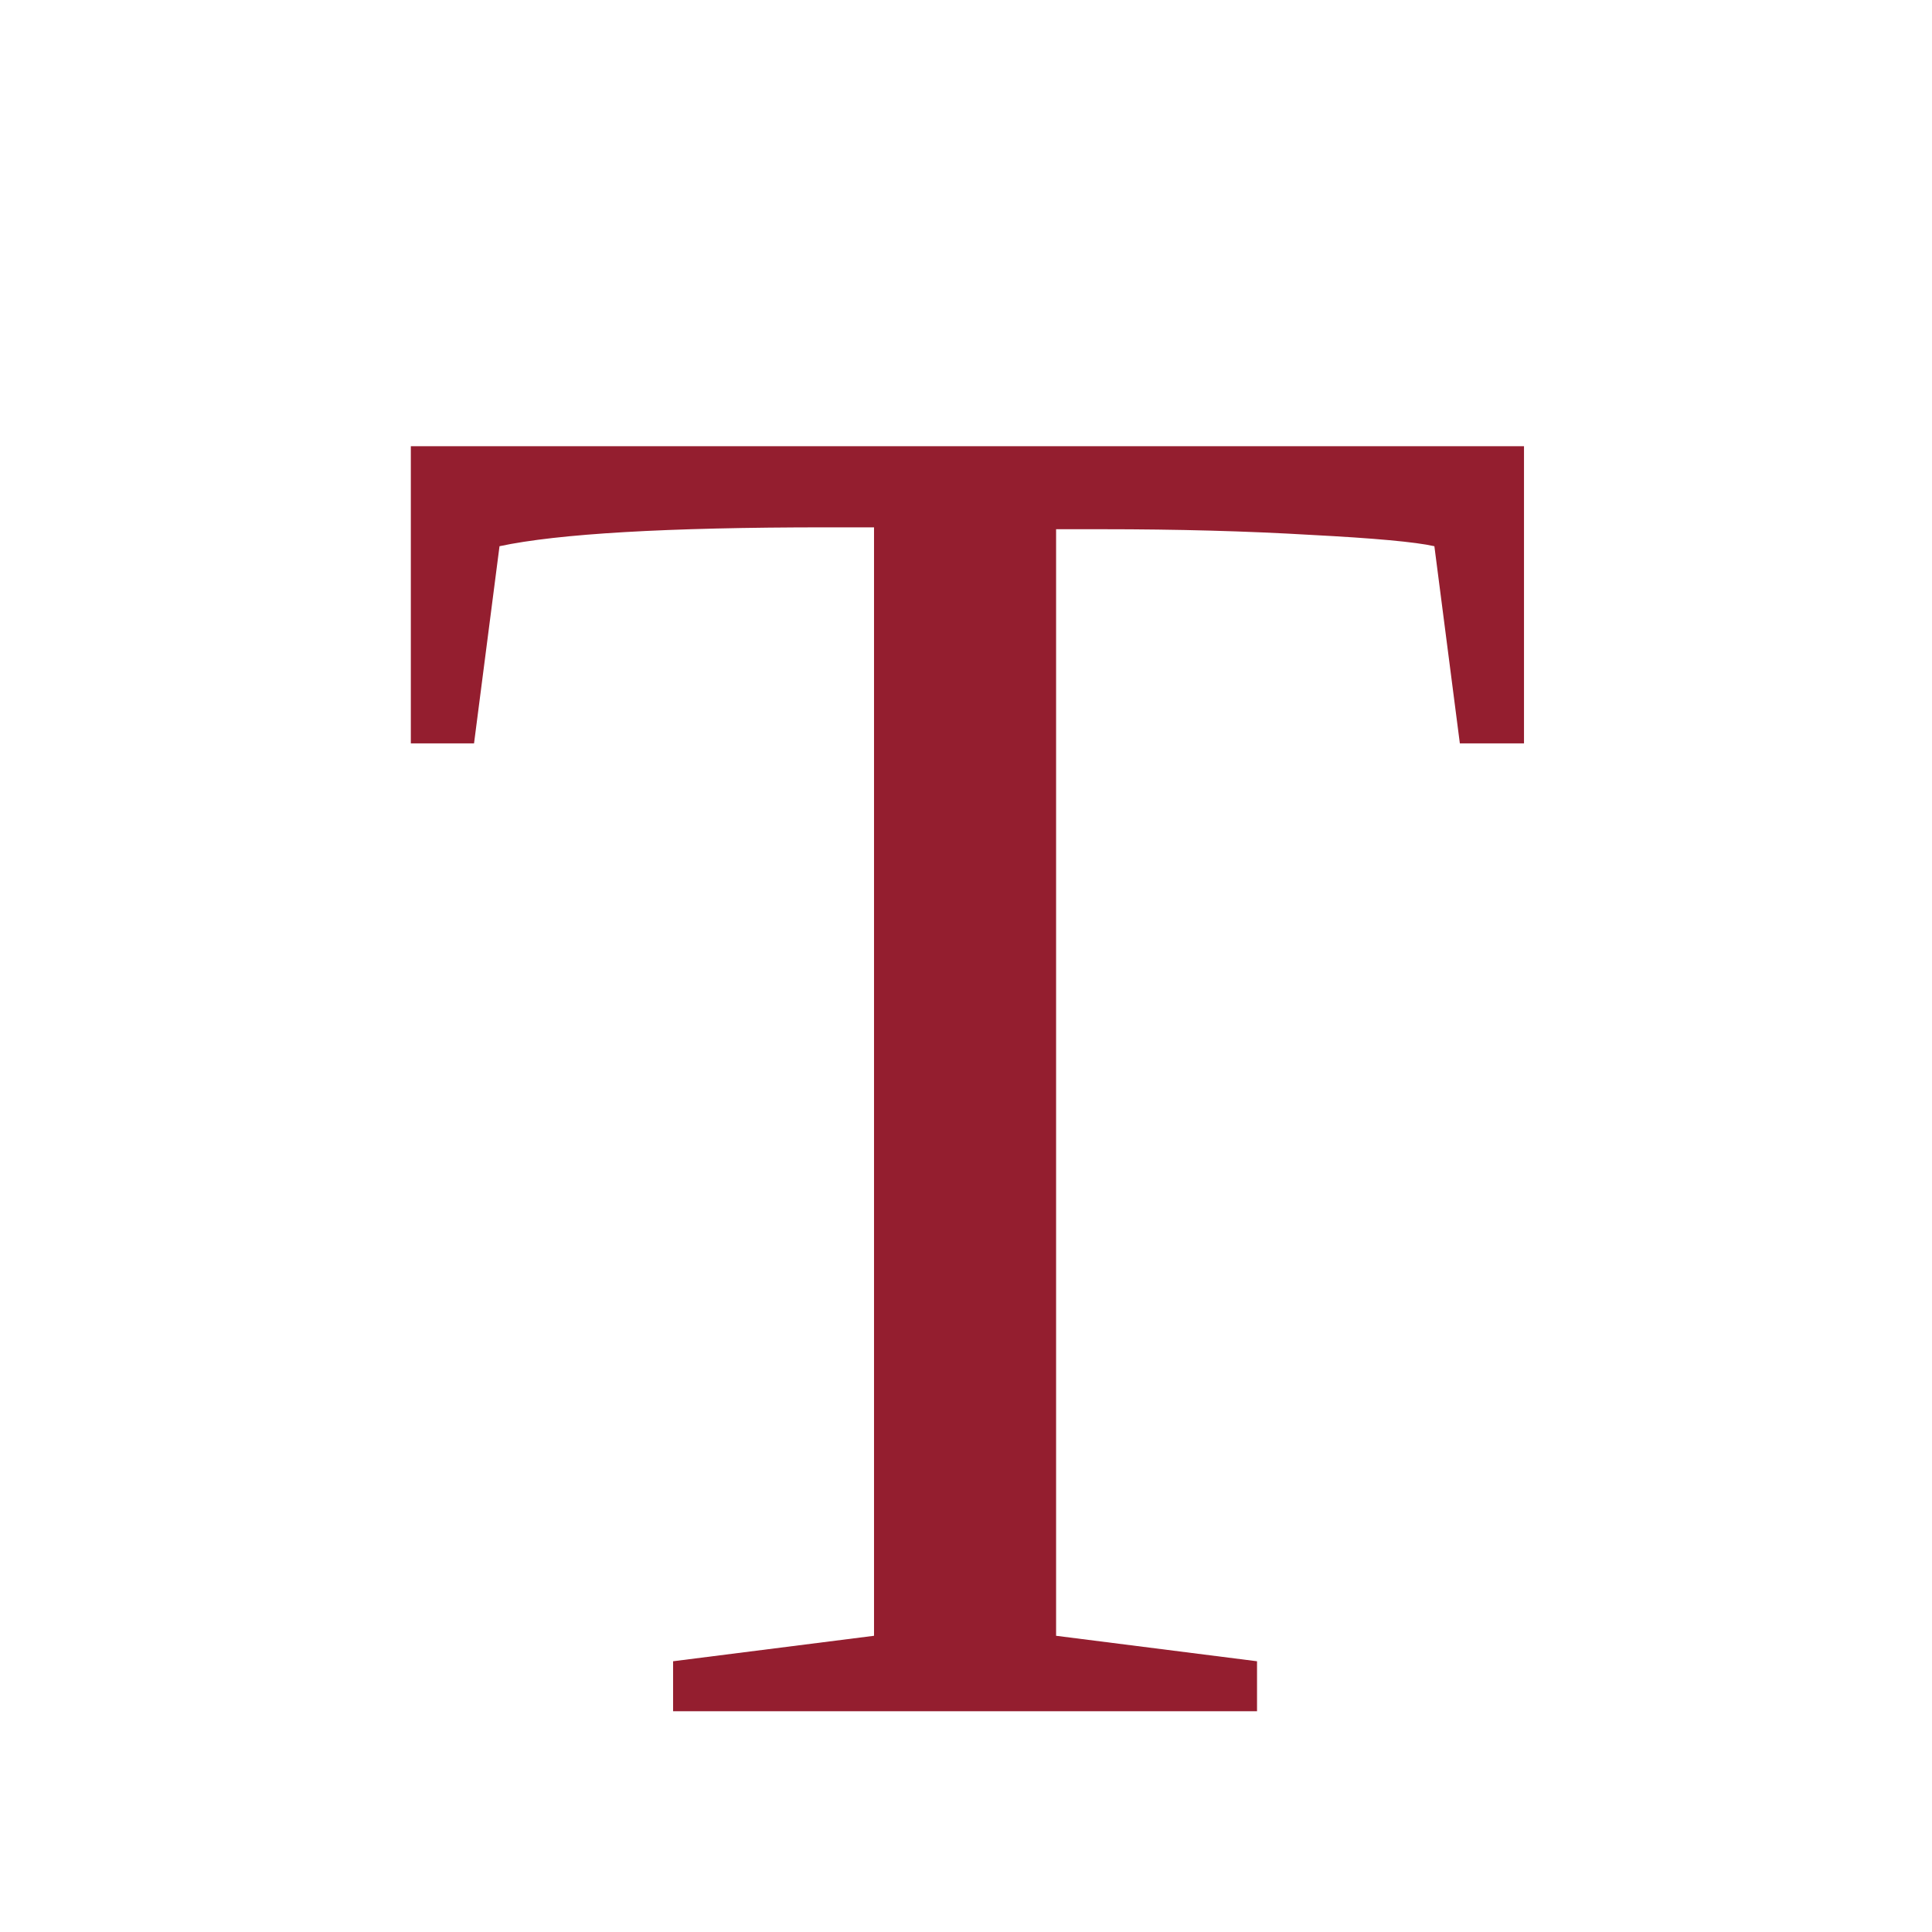
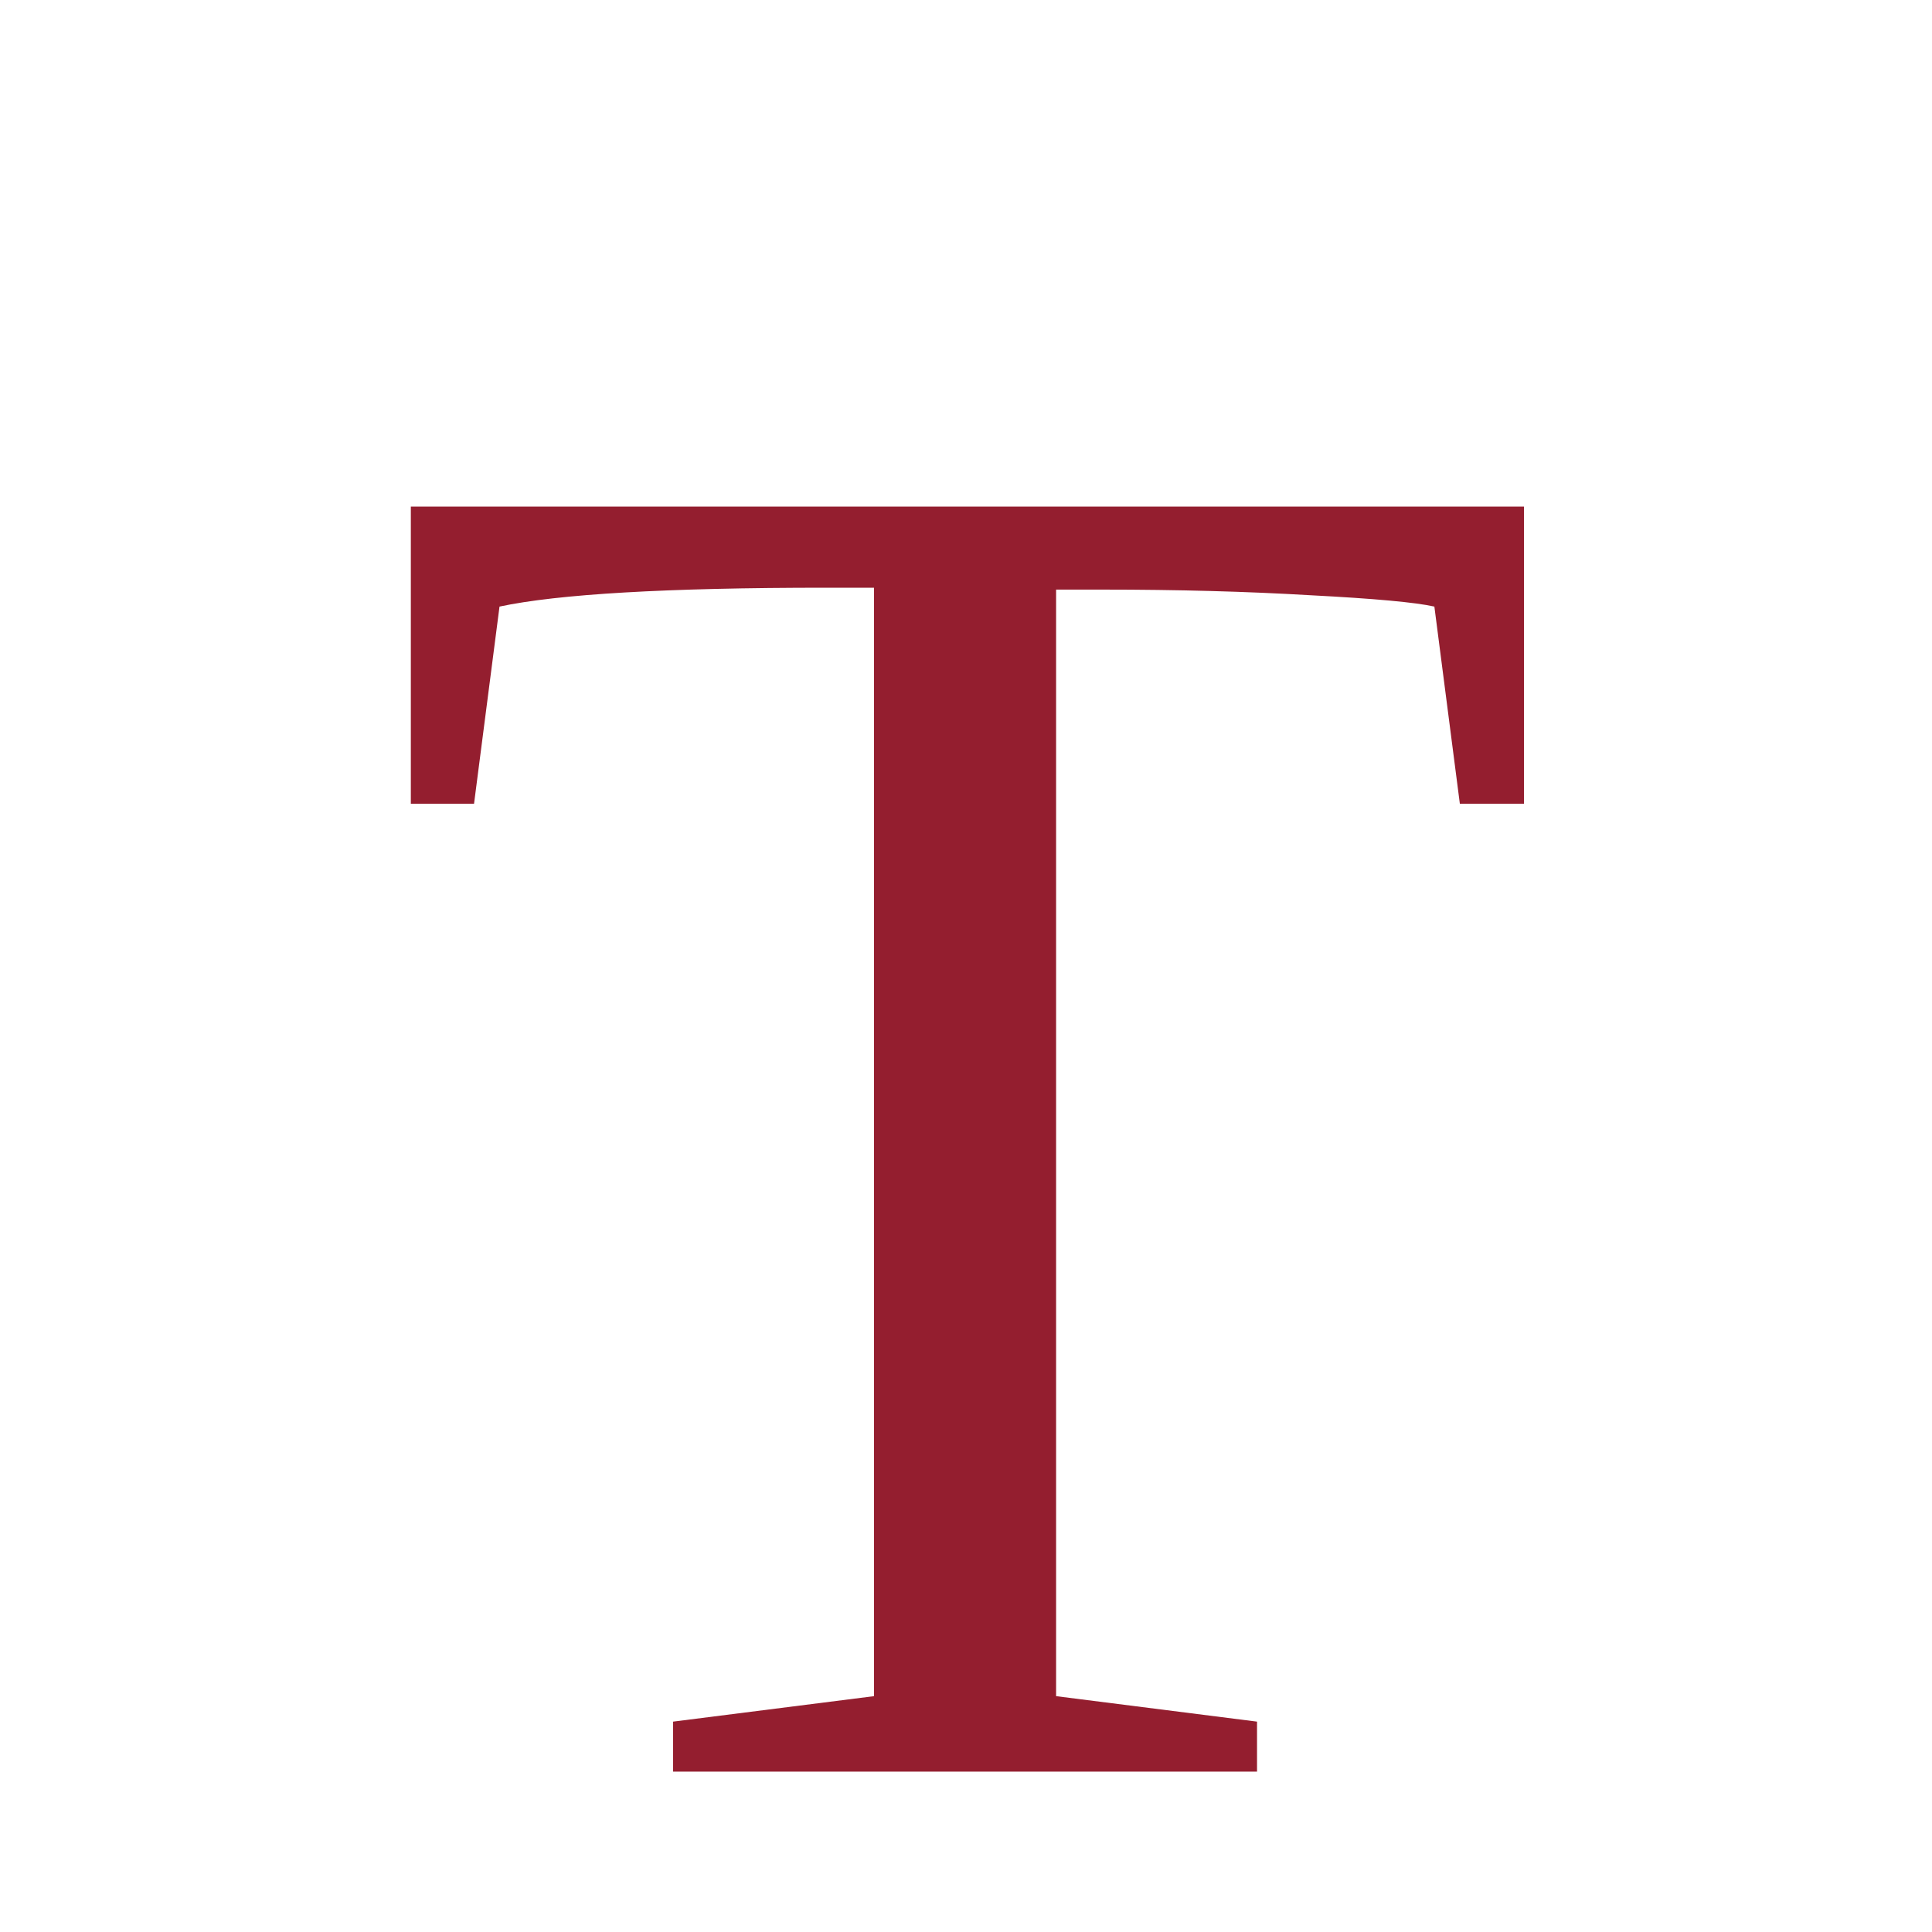
<svg xmlns="http://www.w3.org/2000/svg" width="32" height="32" viewBox="0 0 32 32">
-   <text x="16" y="21" text-anchor="middle" dominant-baseline="middle" font-family="Georgia, 'Times New Roman', Times, serif" font-size="32" fill="#941E2F">T</text>
+   <text x="16" y="22" text-anchor="middle" dominant-baseline="middle" font-family="Georgia, 'Times New Roman', Times, serif" font-size="32" fill="#941E2F">T</text>
</svg>
